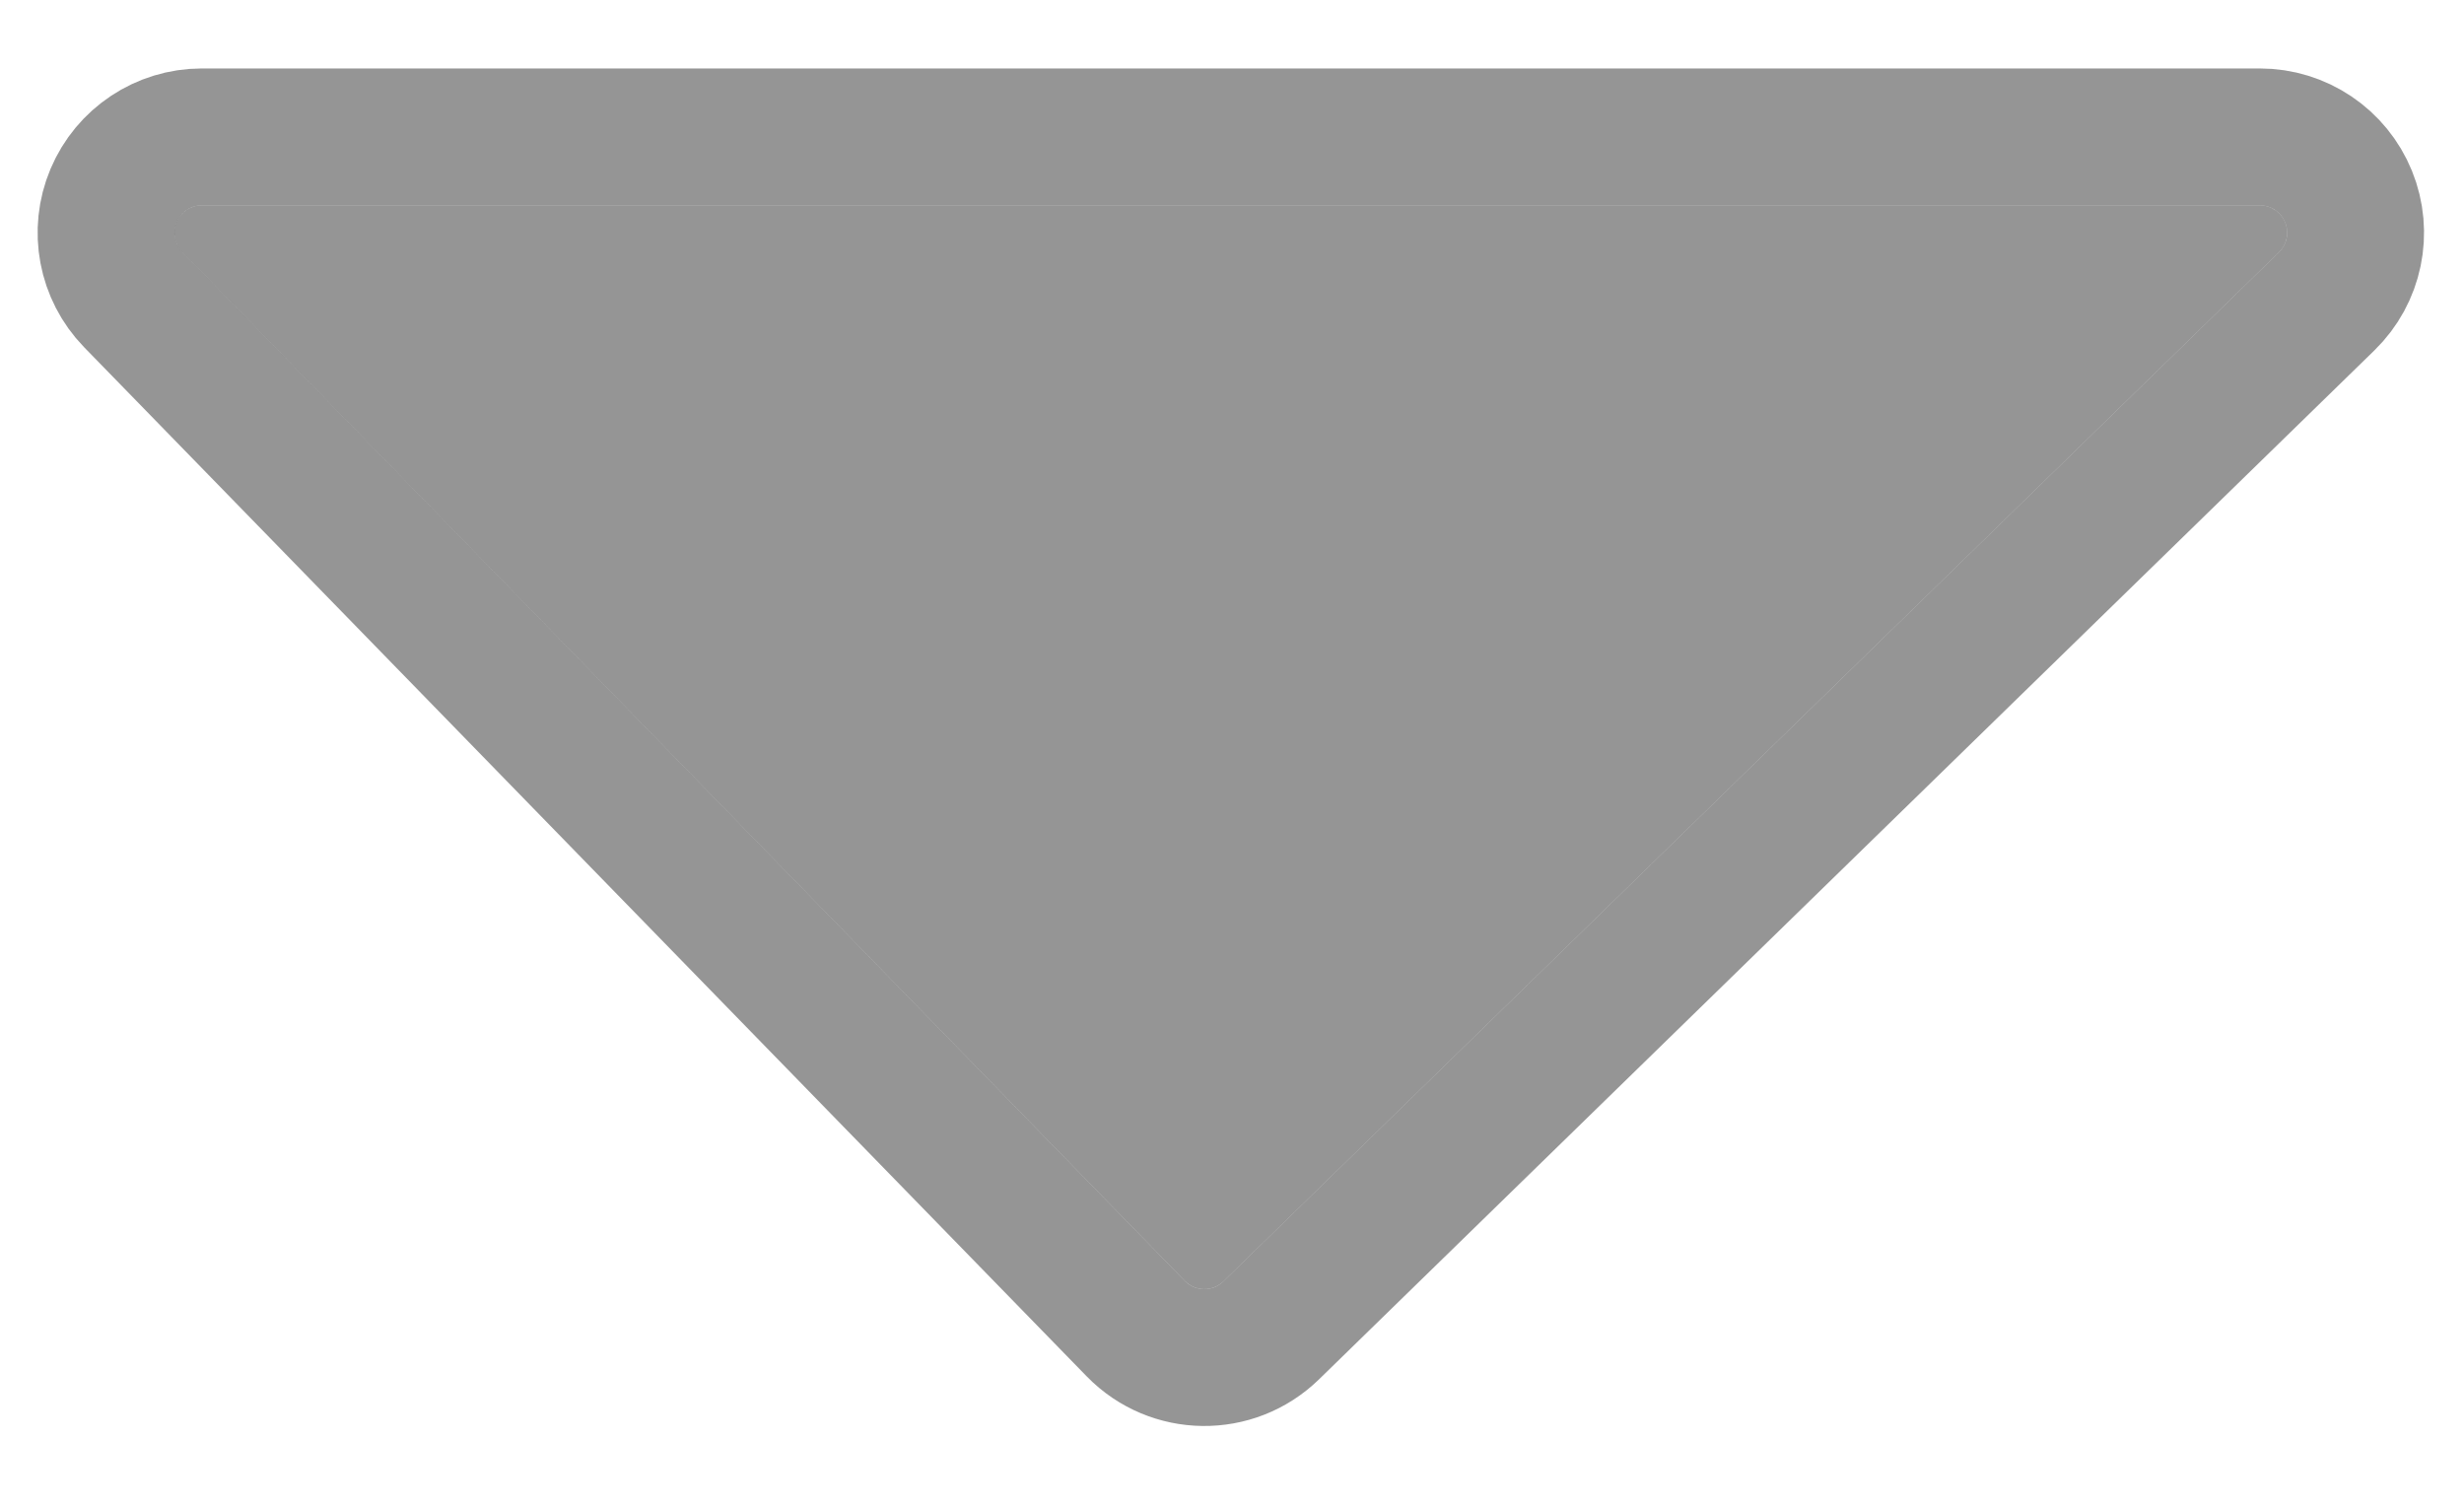
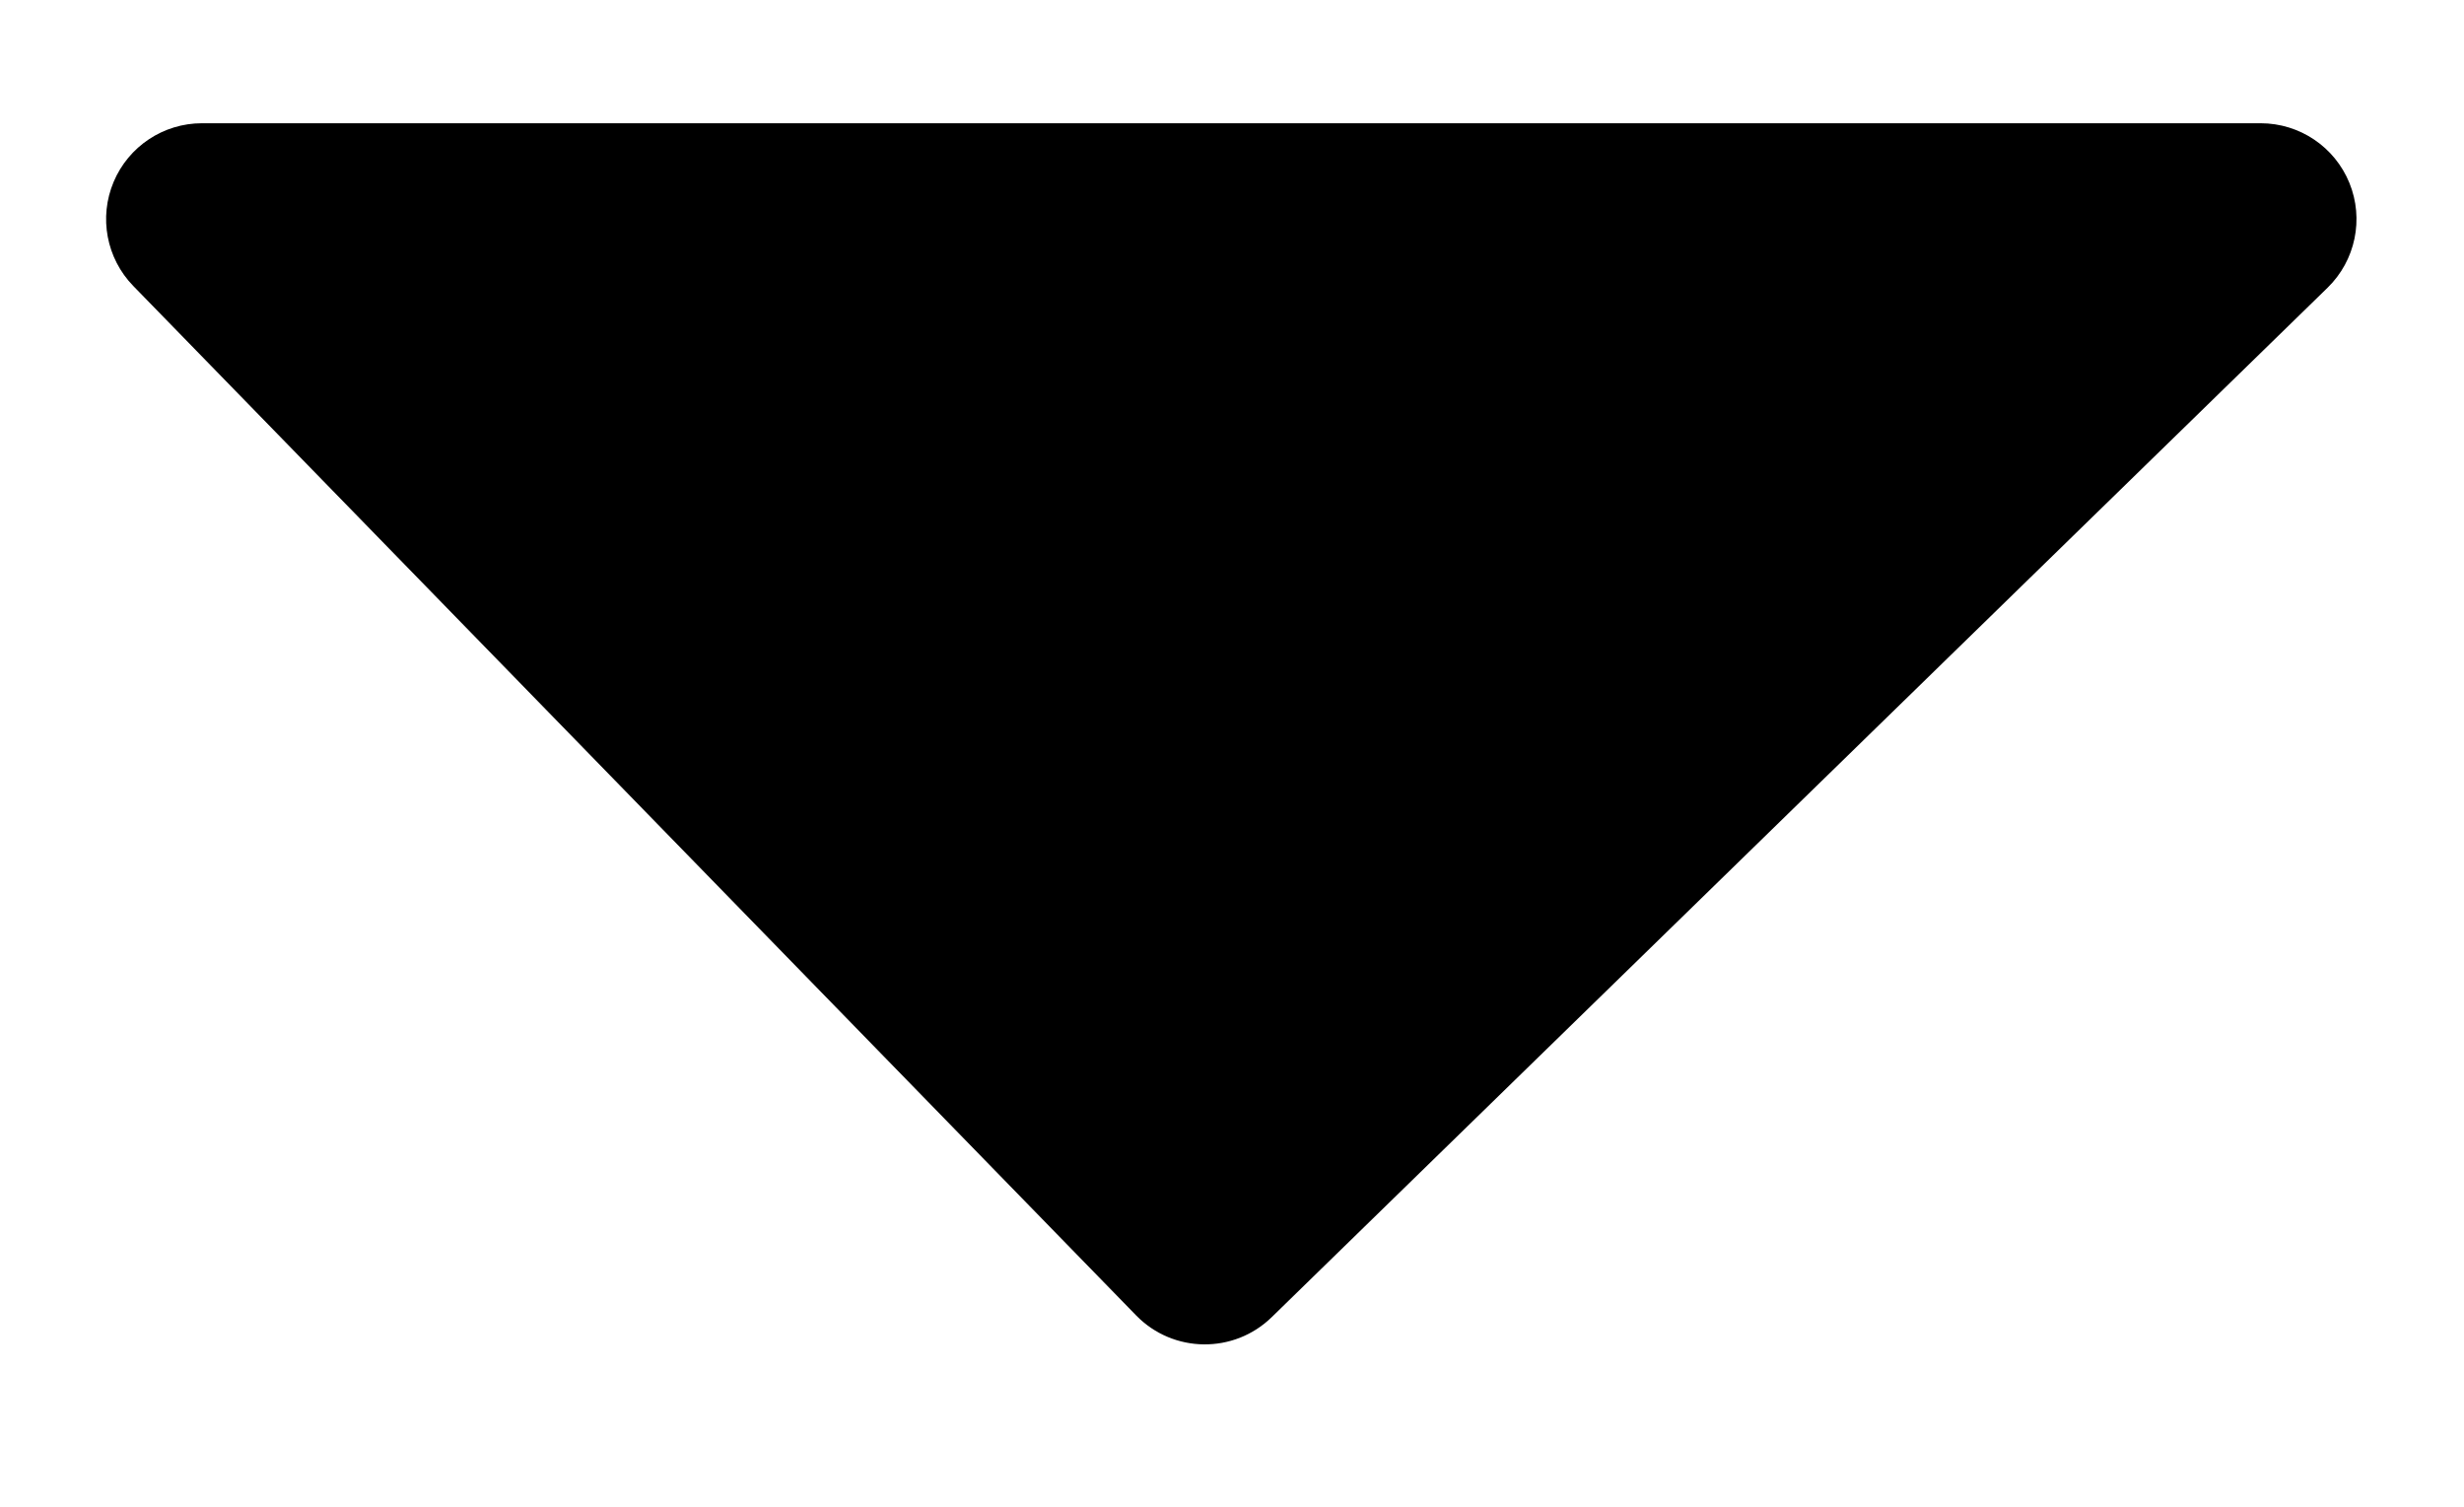
- <svg xmlns="http://www.w3.org/2000/svg" width="18" height="11" fill="none">
-   <path d="M1.474 1.5h15.034a.2.2 0 0 1 .14.343L8.938 9.36a.2.2 0 0 1-.283-.003L1.331 1.84a.2.2 0 0 1 .143-.34Z" fill="#2D2D2D" fill-opacity=".5" />
-   <path d="M16.508 1H1.474a.7.7 0 0 0-.501 1.188l7.324 7.518a.7.7 0 0 0 .99.012l7.71-7.517A.7.7 0 0 0 16.508 1Z" stroke="#2D2D2D" stroke-opacity=".5" />
+ <svg xmlns="http://www.w3.org/2000/svg" t="1661253708866" class="icon" viewBox="0 0 1675 1024" version="1.1" p-id="3491" width="327.148" height="200">
+   <path d="M1536.745 83.782H137.216a65.164 65.164 0 0 0-46.639 110.592l681.798 699.857a65.164 65.164 0 0 0 92.16 1.117l717.731-699.764A65.164 65.164 0 0 0 1536.745 83.782z" p-id="3492" />
</svg>
